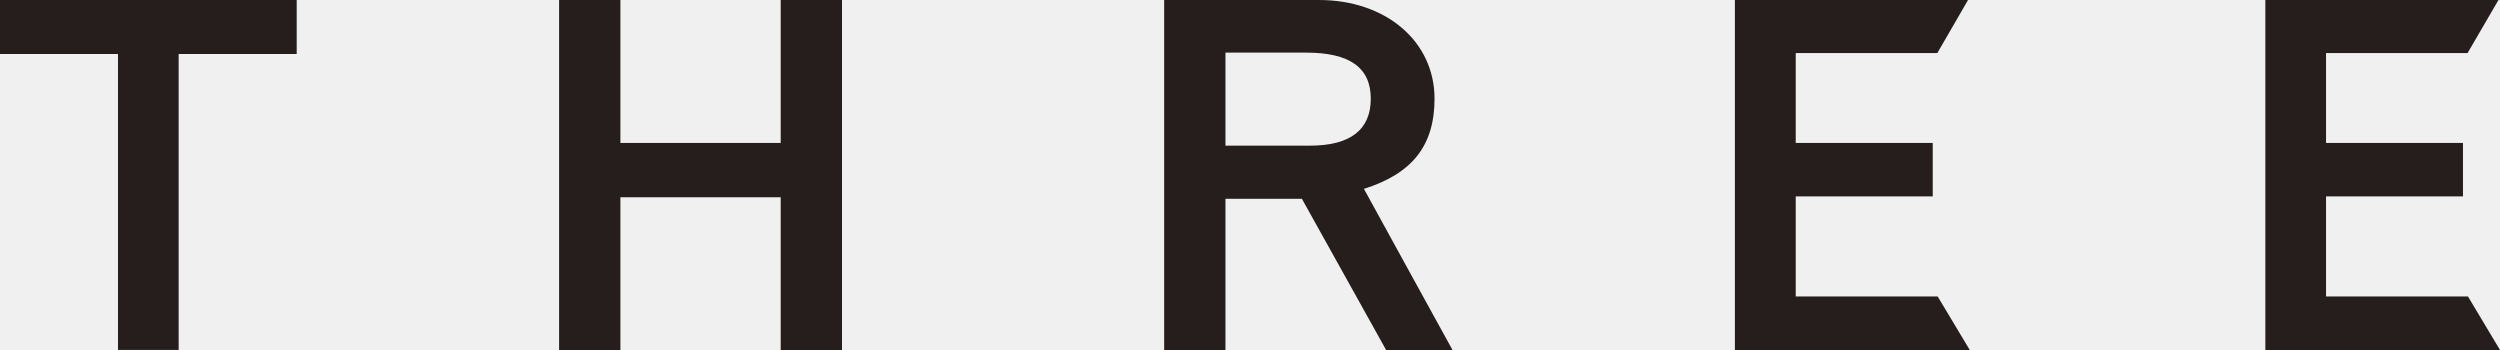
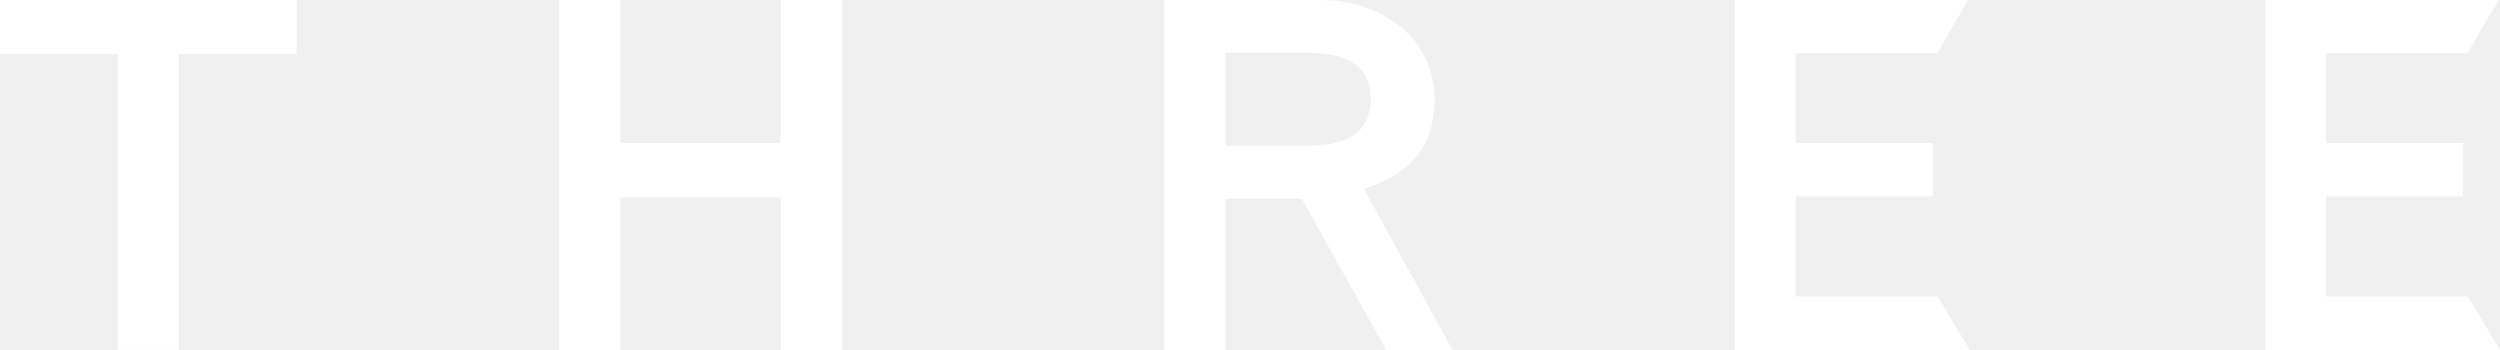
<svg xmlns="http://www.w3.org/2000/svg" fill="none" height="35" viewBox="0 0 250 35" width="250">
-   <path d="m0 0v5.403h11.798v29.592h6.068v-29.592h11.803v-5.403zm78.07 14.292h-16.03v-14.292h-6.13v35h6.13v-15.274h16.03v15.274h6.13v-35h-6.13zm168.722 15.357h-14.189v-10.007h13.695v-5.351h-13.695v-8.983h14.153l3.093-5.309h-23.314v35h23.465l-3.203-5.351zm-67.219 0v-10.007h13.701v-5.351h-13.701v-8.983h14.159l3.072-5.309h-23.314v35h23.486l-3.208-5.351h-14.189zm-43.181-10.764c4.841-1.526 7.061-4.327 7.061-9.019 0-5.722-4.856-9.866-11.553-9.866h-15.484v35h6.13v-15.122h7.643c.359.648 8.423 15.122 8.423 15.122h6.64s-8.158-14.814-8.86-16.115zm-5.387-4.321h-8.459v-9.301h8.08c4.347 0 6.452 1.505 6.452 4.604 0 3.099-2.033 4.698-6.073 4.698z" fill="#251e1c" />
+   <path d="m0 0v5.403h11.798v29.592h6.068v-29.592h11.803v-5.403zm78.07 14.292h-16.03v-14.292h-6.13v35h6.13v-15.274h16.03v15.274h6.13v-35h-6.13zm168.722 15.357h-14.189v-10.007h13.695v-5.351h-13.695v-8.983h14.153l3.093-5.309h-23.314v35h23.465l-3.203-5.351zm-67.219 0v-10.007h13.701v-5.351h-13.701v-8.983h14.159l3.072-5.309h-23.314v35h23.486l-3.208-5.351h-14.189zm-43.181-10.764c4.841-1.526 7.061-4.327 7.061-9.019 0-5.722-4.856-9.866-11.553-9.866h-15.484v35h6.13v-15.122h7.643c.359.648 8.423 15.122 8.423 15.122h6.64s-8.158-14.814-8.86-16.115zm-5.387-4.321h-8.459v-9.301h8.08c4.347 0 6.452 1.505 6.452 4.604 0 3.099-2.033 4.698-6.073 4.698z" fill="#ffffff" />
</svg>
